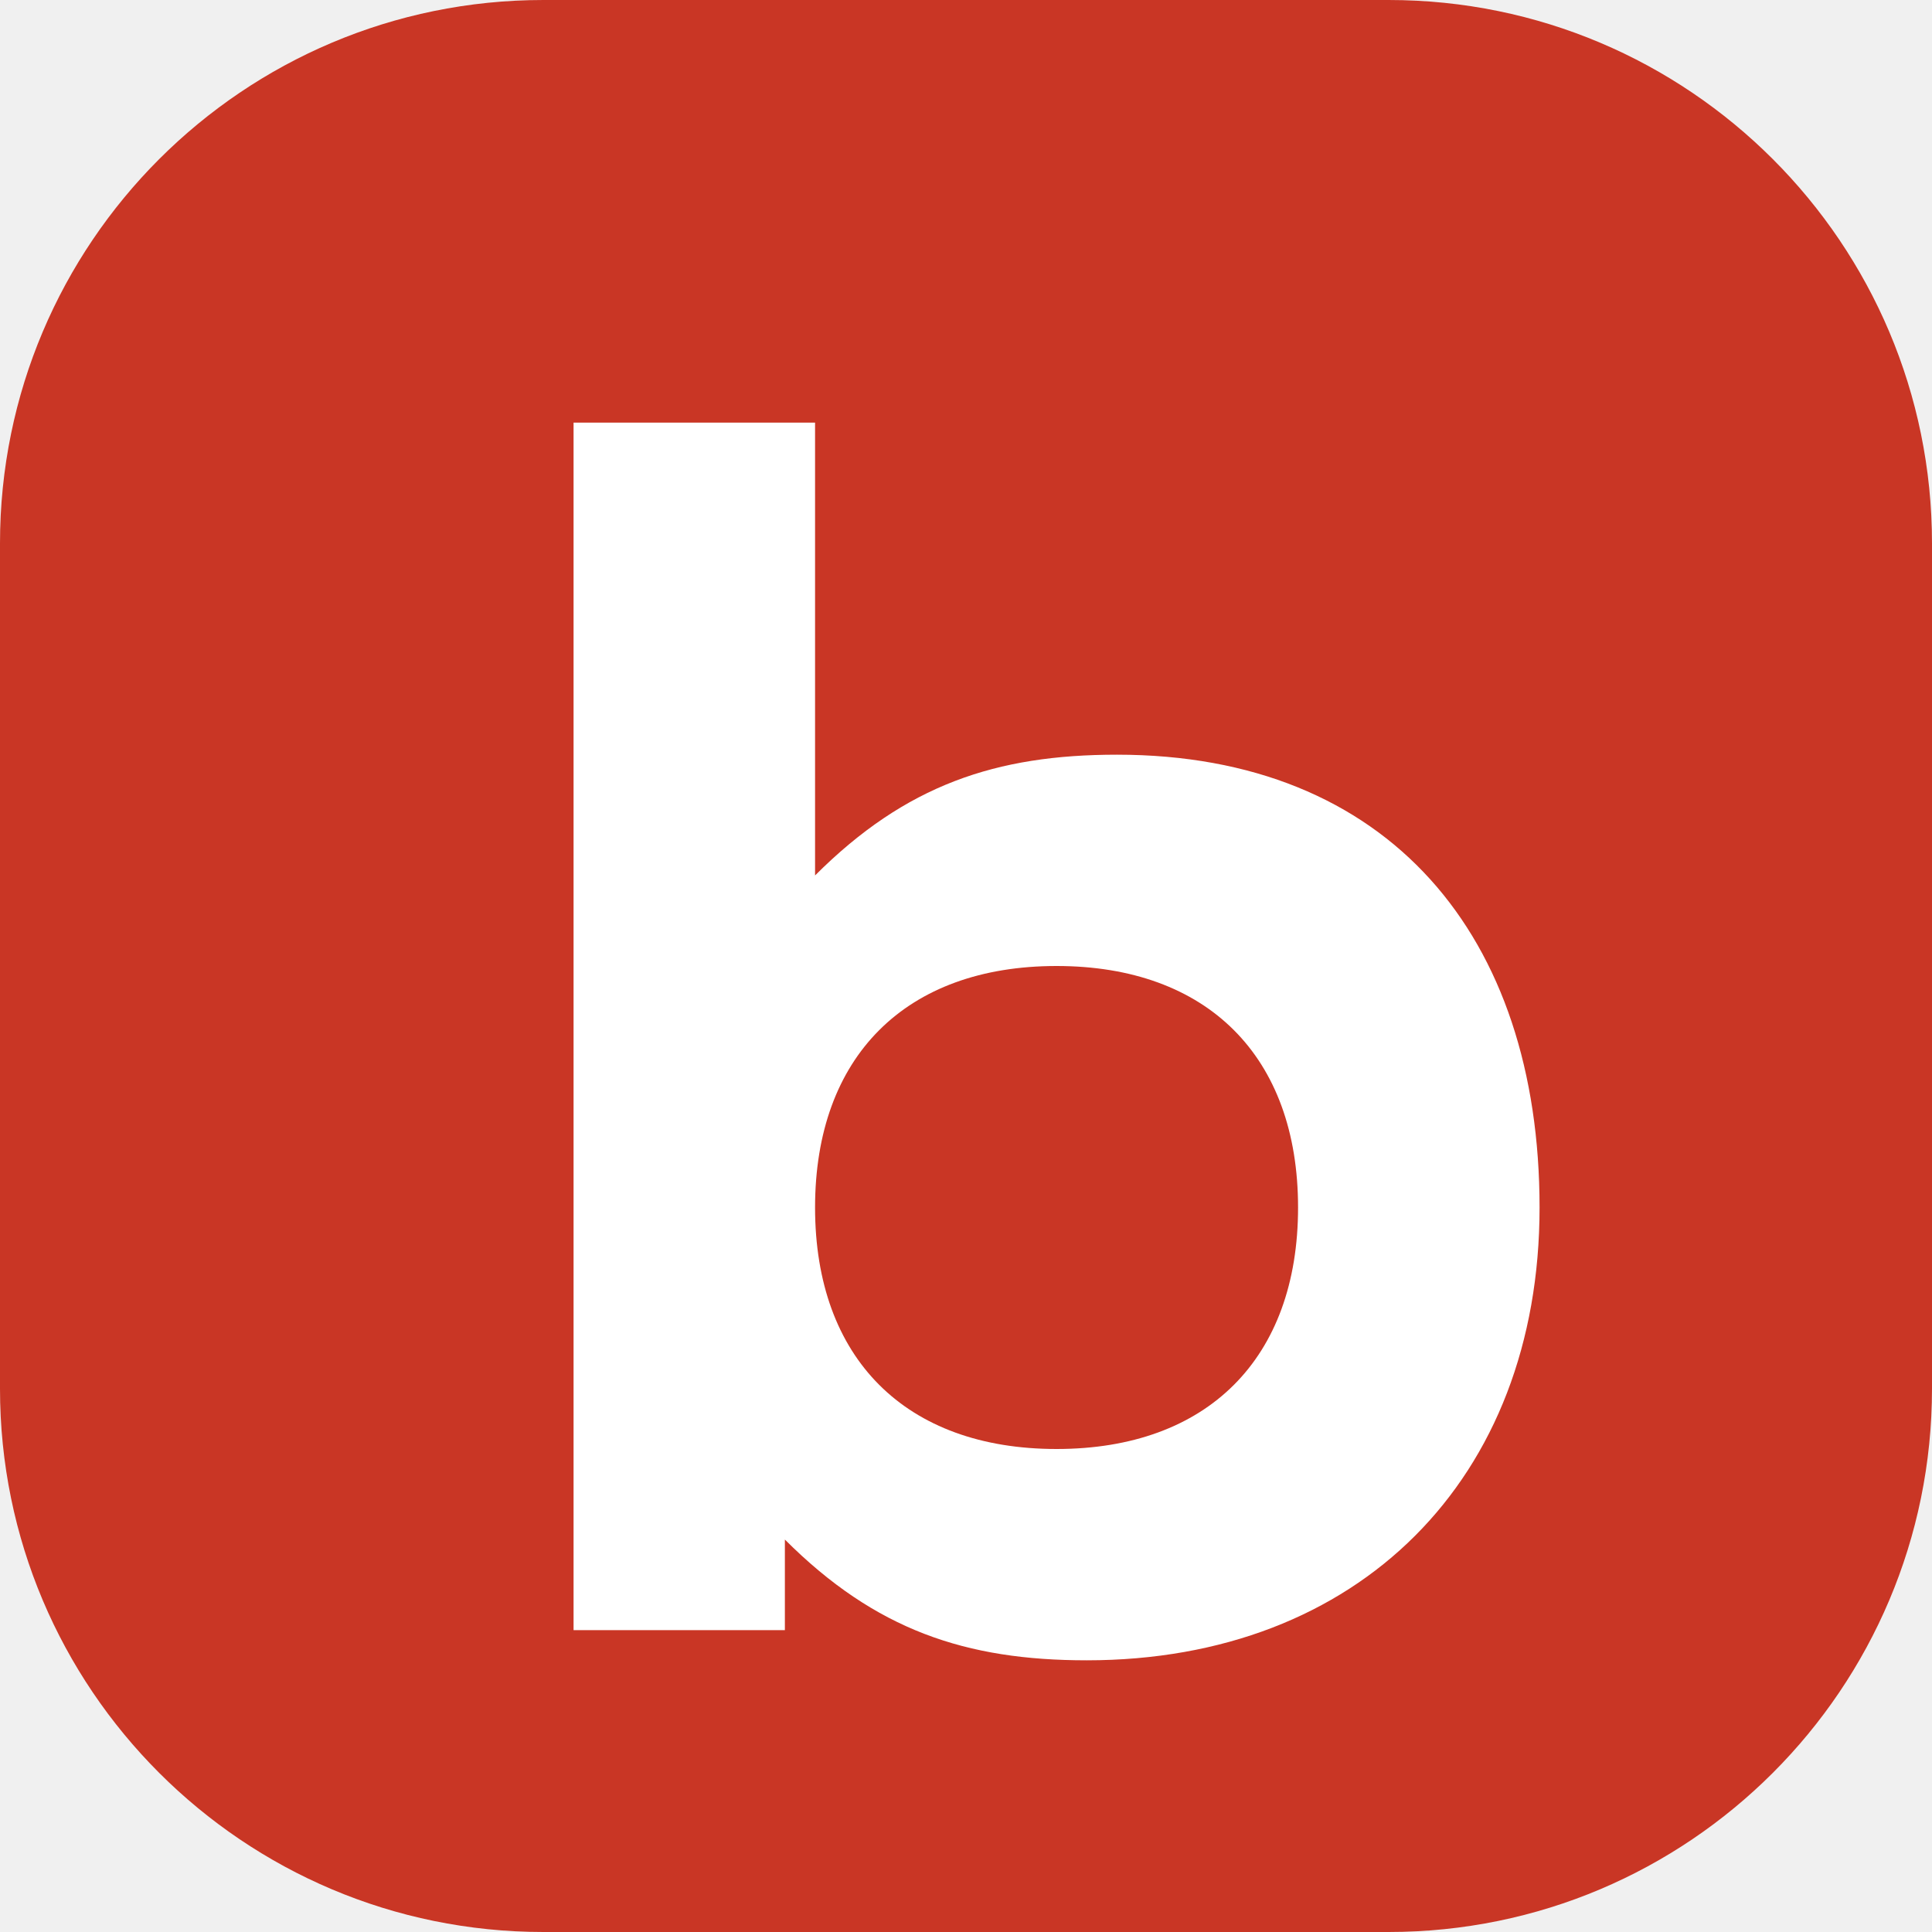
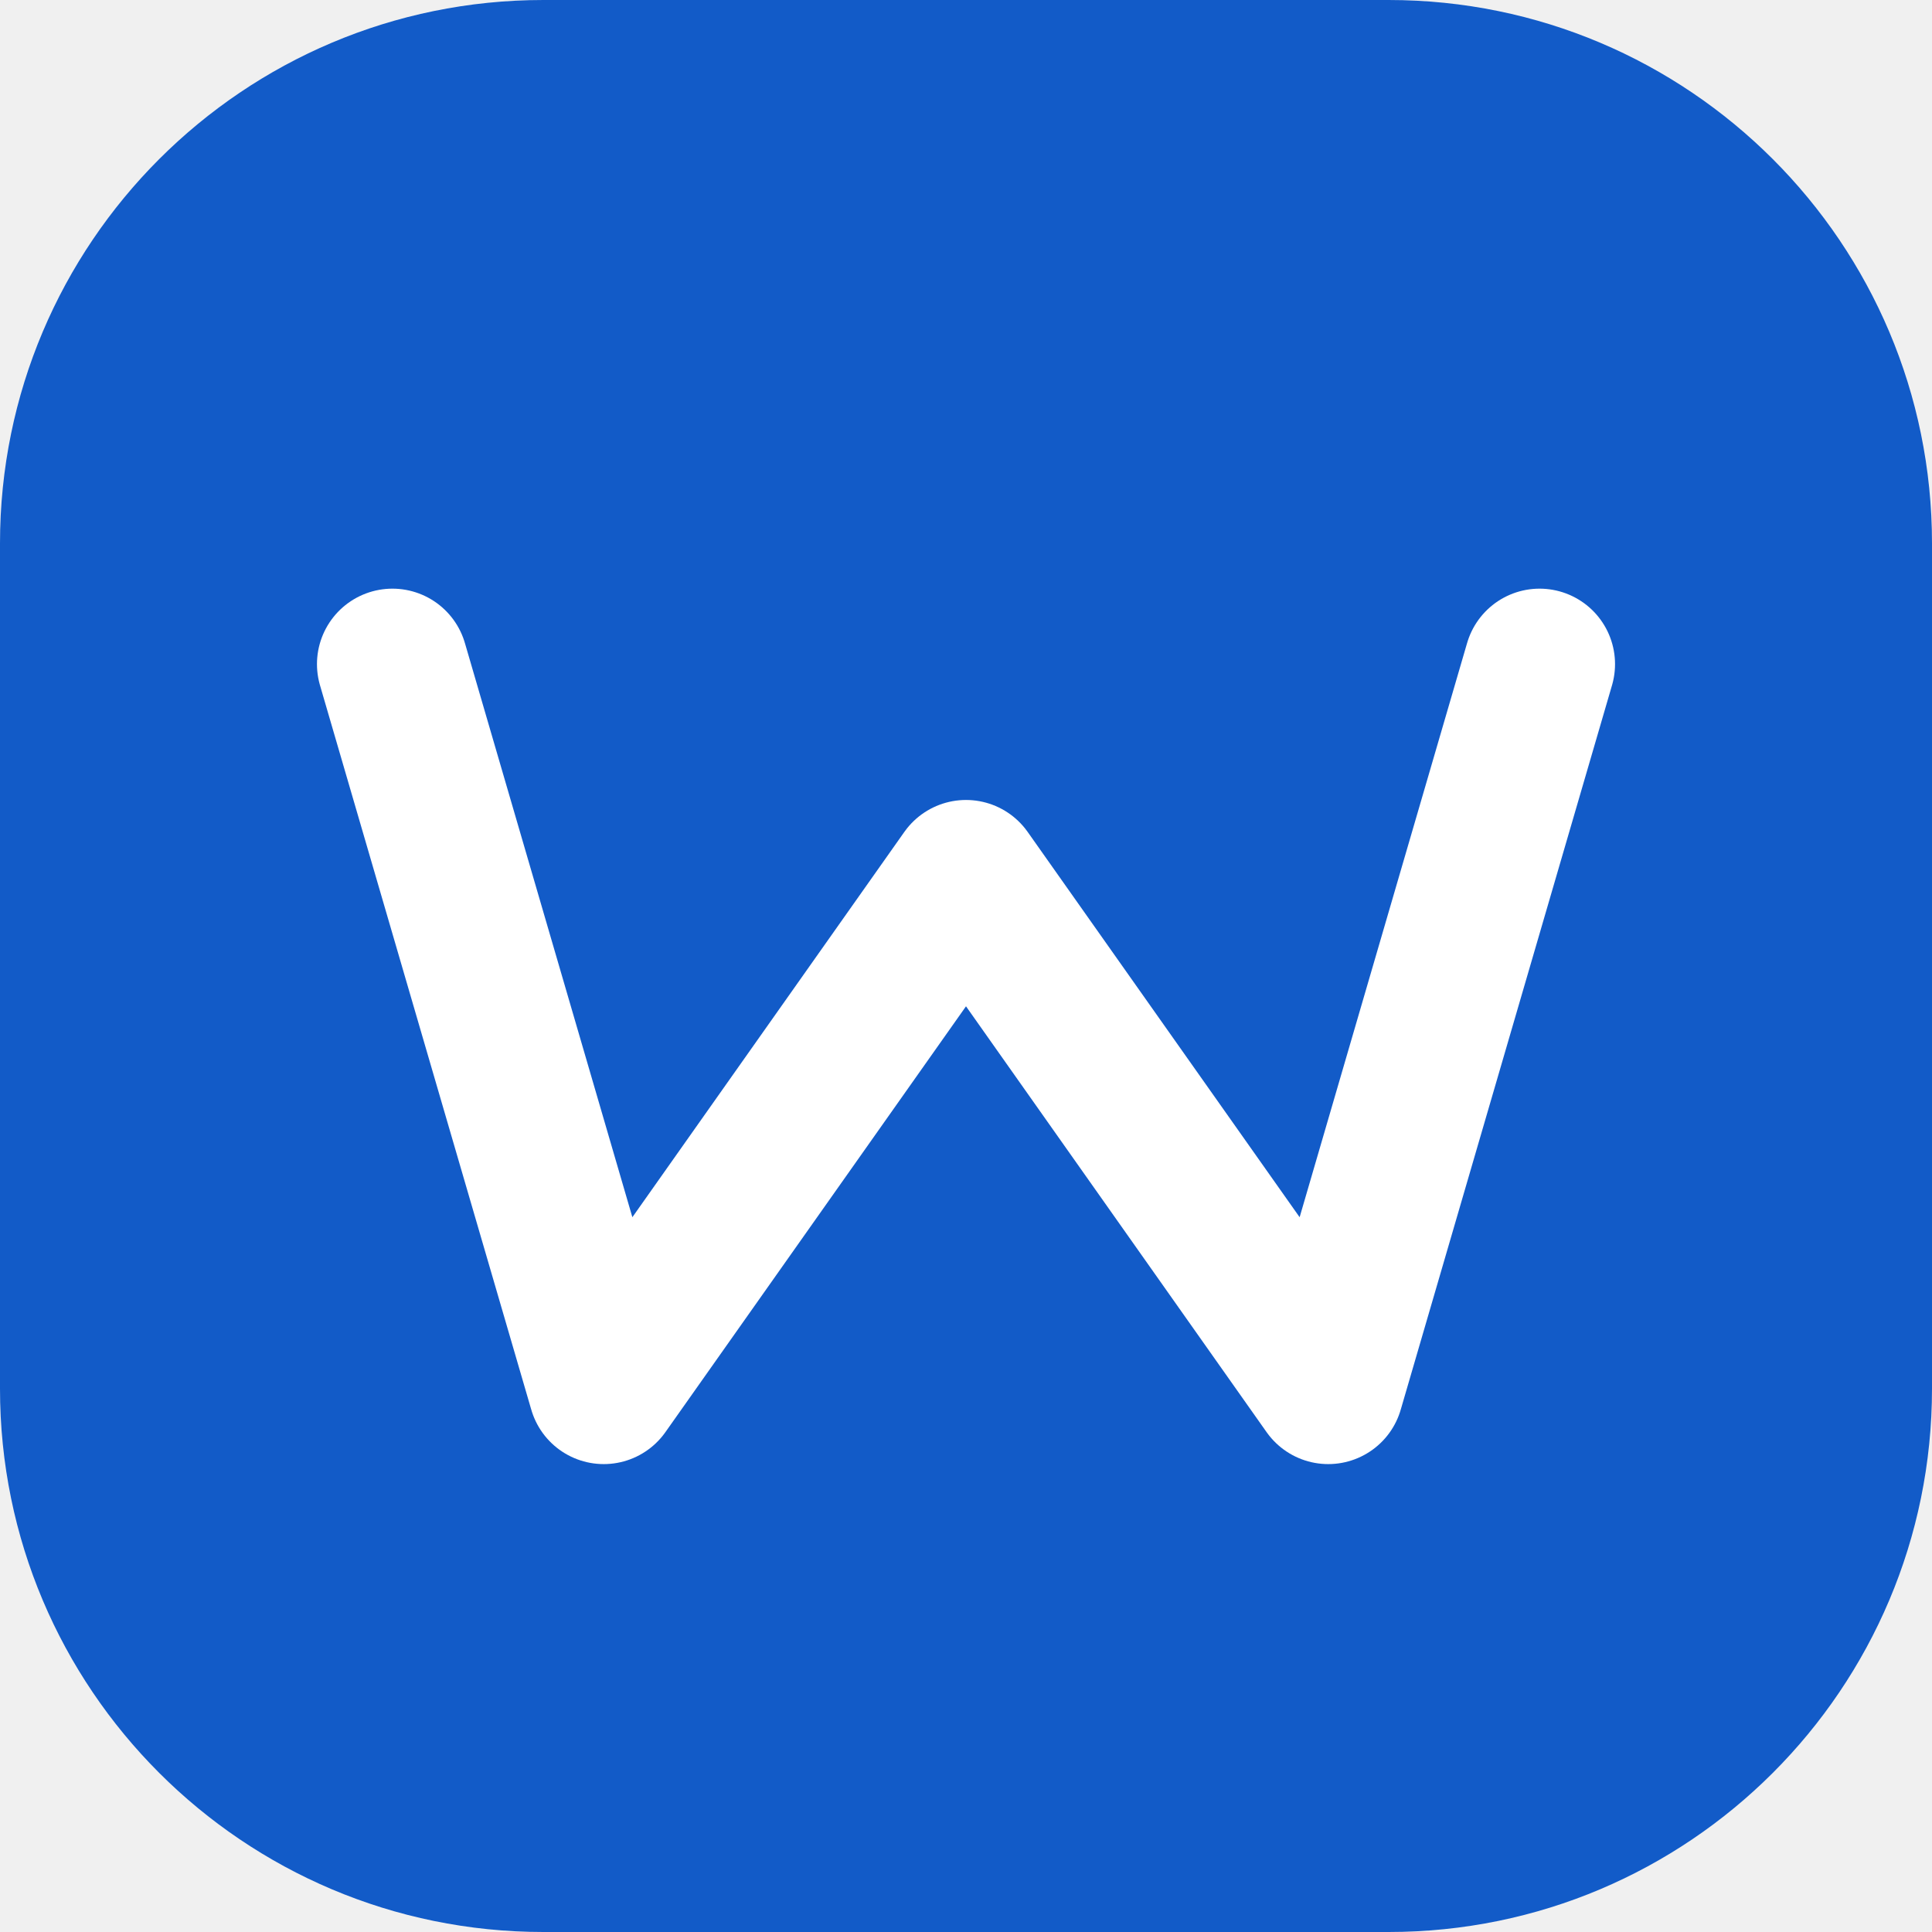
<svg xmlns="http://www.w3.org/2000/svg" viewBox="0 0 64 64">
-   <rect width="64" height="64" rx="18" fill="#c93625" />
-   <path d="M19 14h8v15c3-3 6-4 10-4 9 0 14 6 14 15s-6 15-15 15c-4 0-7-1-10-4v3h-7V14zm16 18c-5 0-8 3-8 8s3 8 8 8 8-3 8-8-3-8-8-8z" fill="#fff" />
+   <rect width="64" height="64" rx="18" fill="#125bc8" />
+   <path d="m13 22 7 24 12-17 12 17 7-24" fill="none" stroke="white" stroke-width="5" stroke-linecap="round" stroke-linejoin="round" />
</svg>
